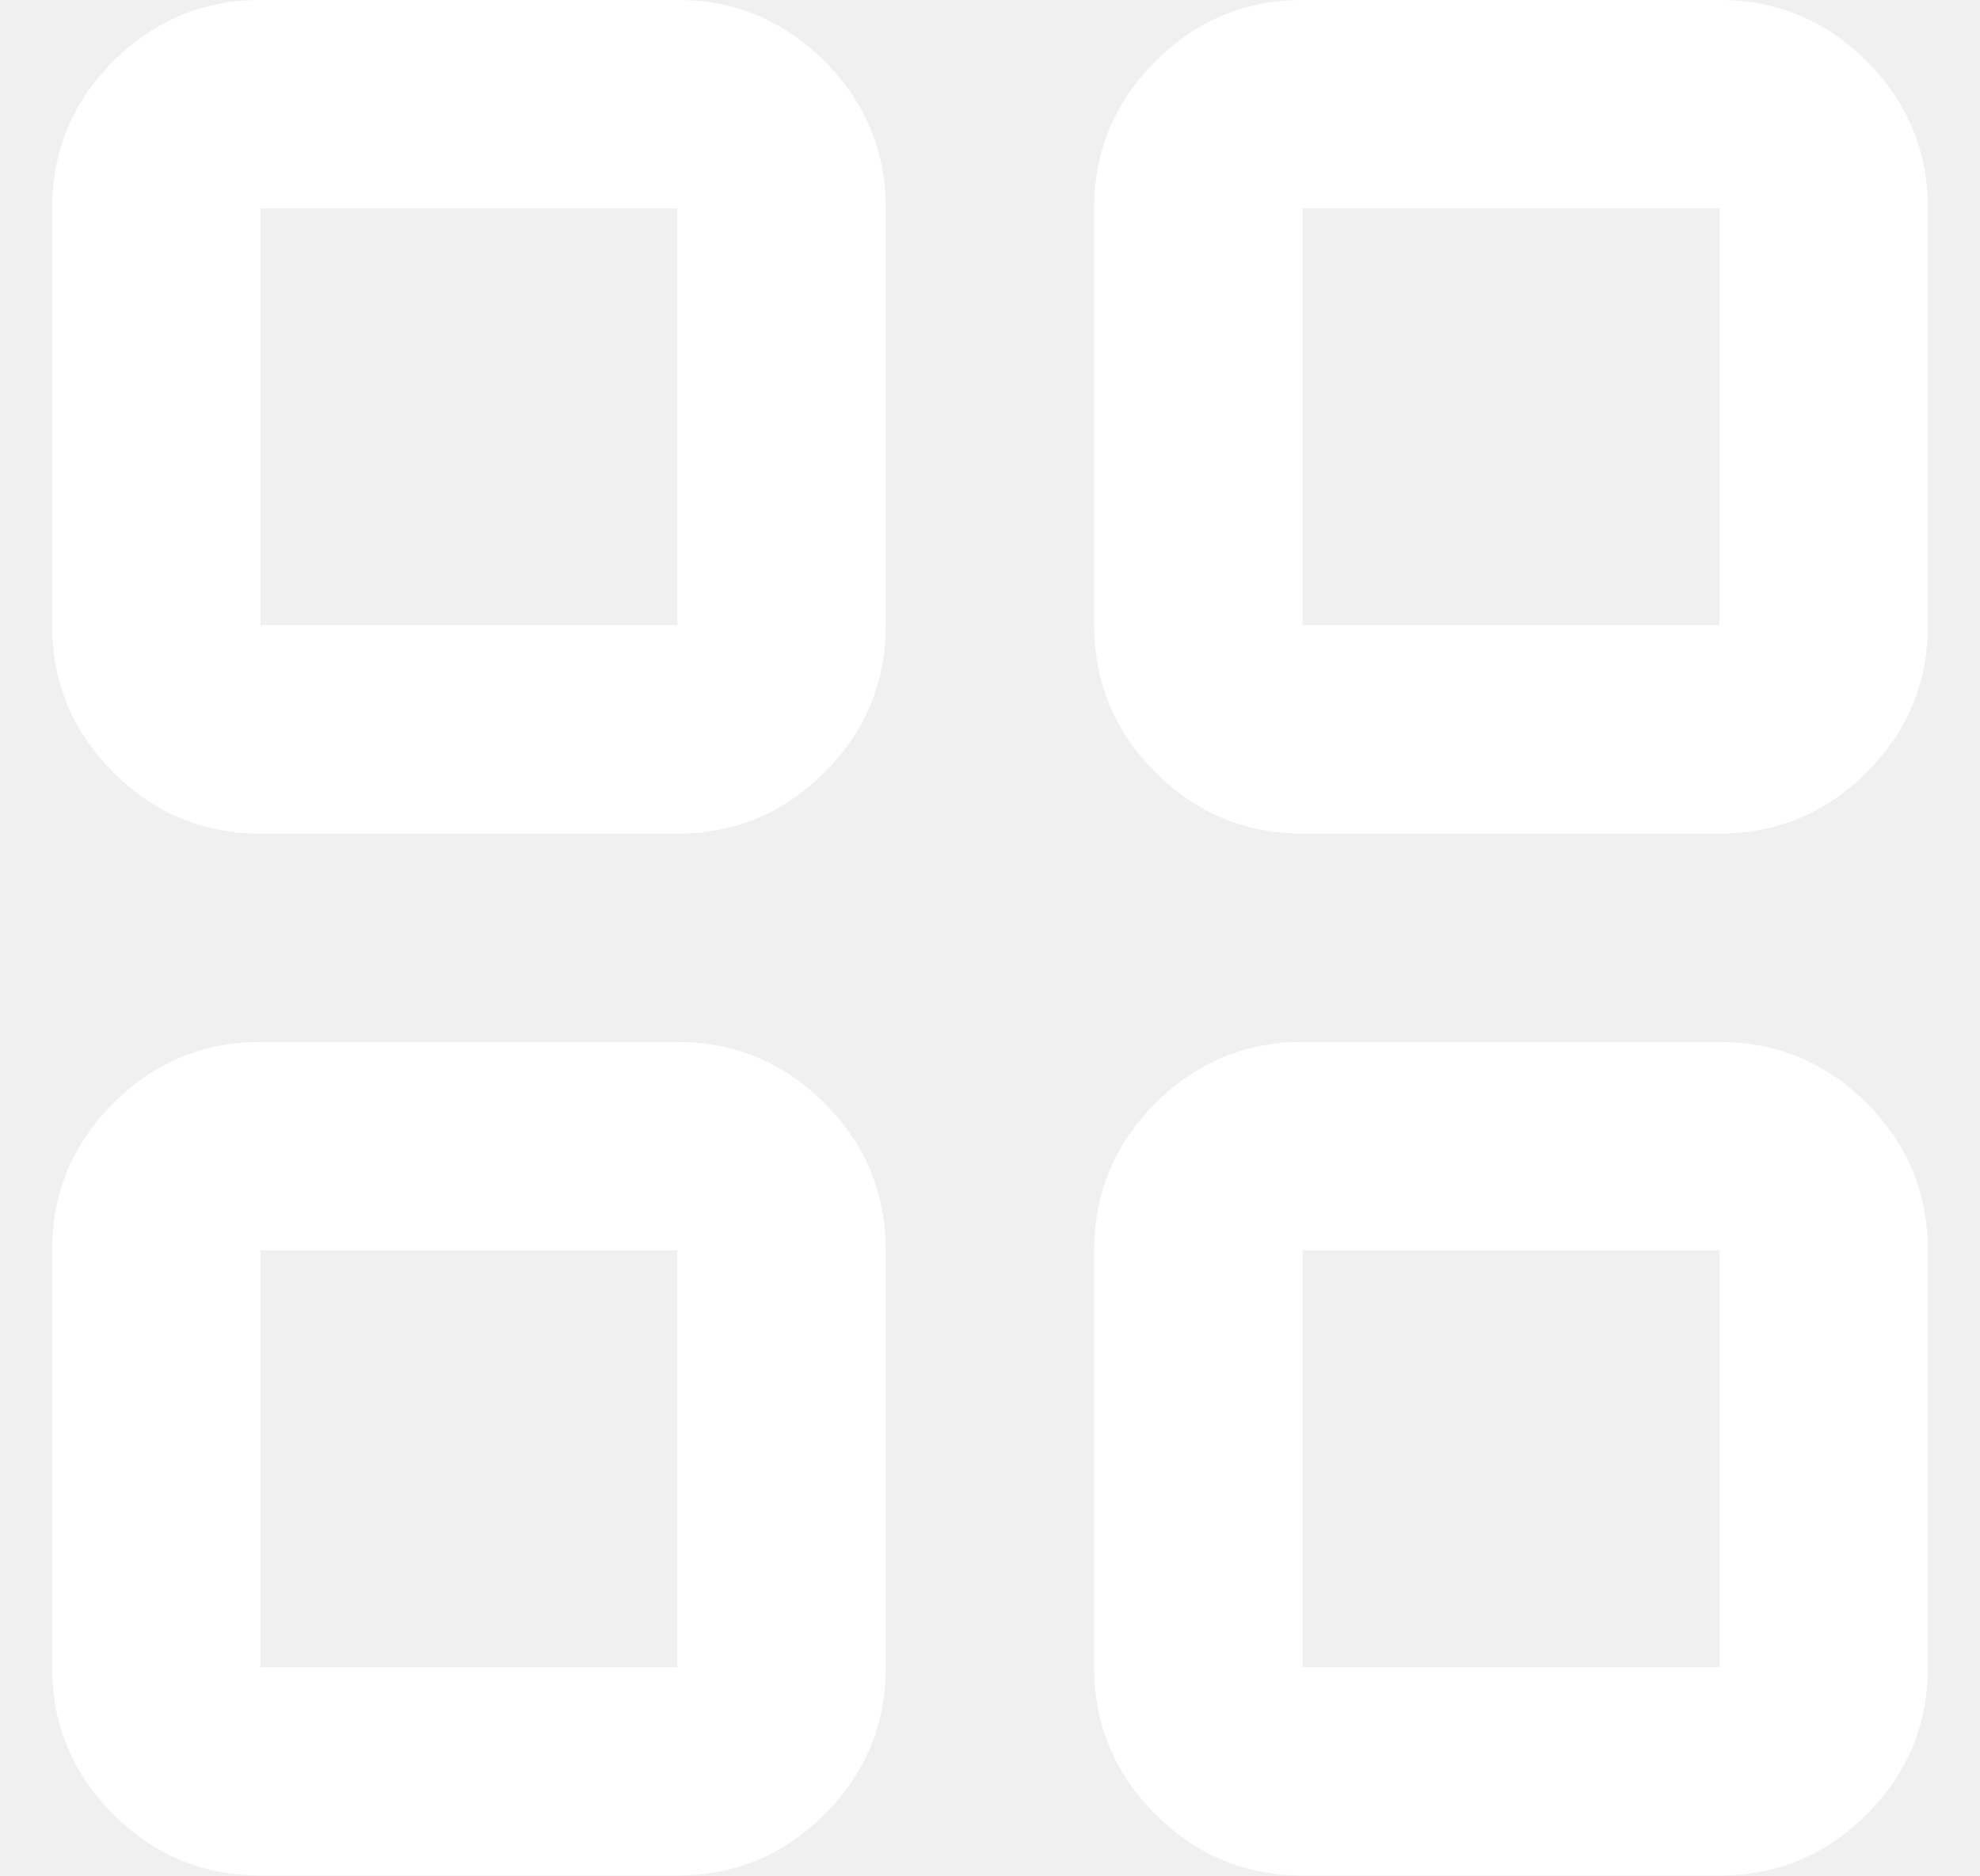
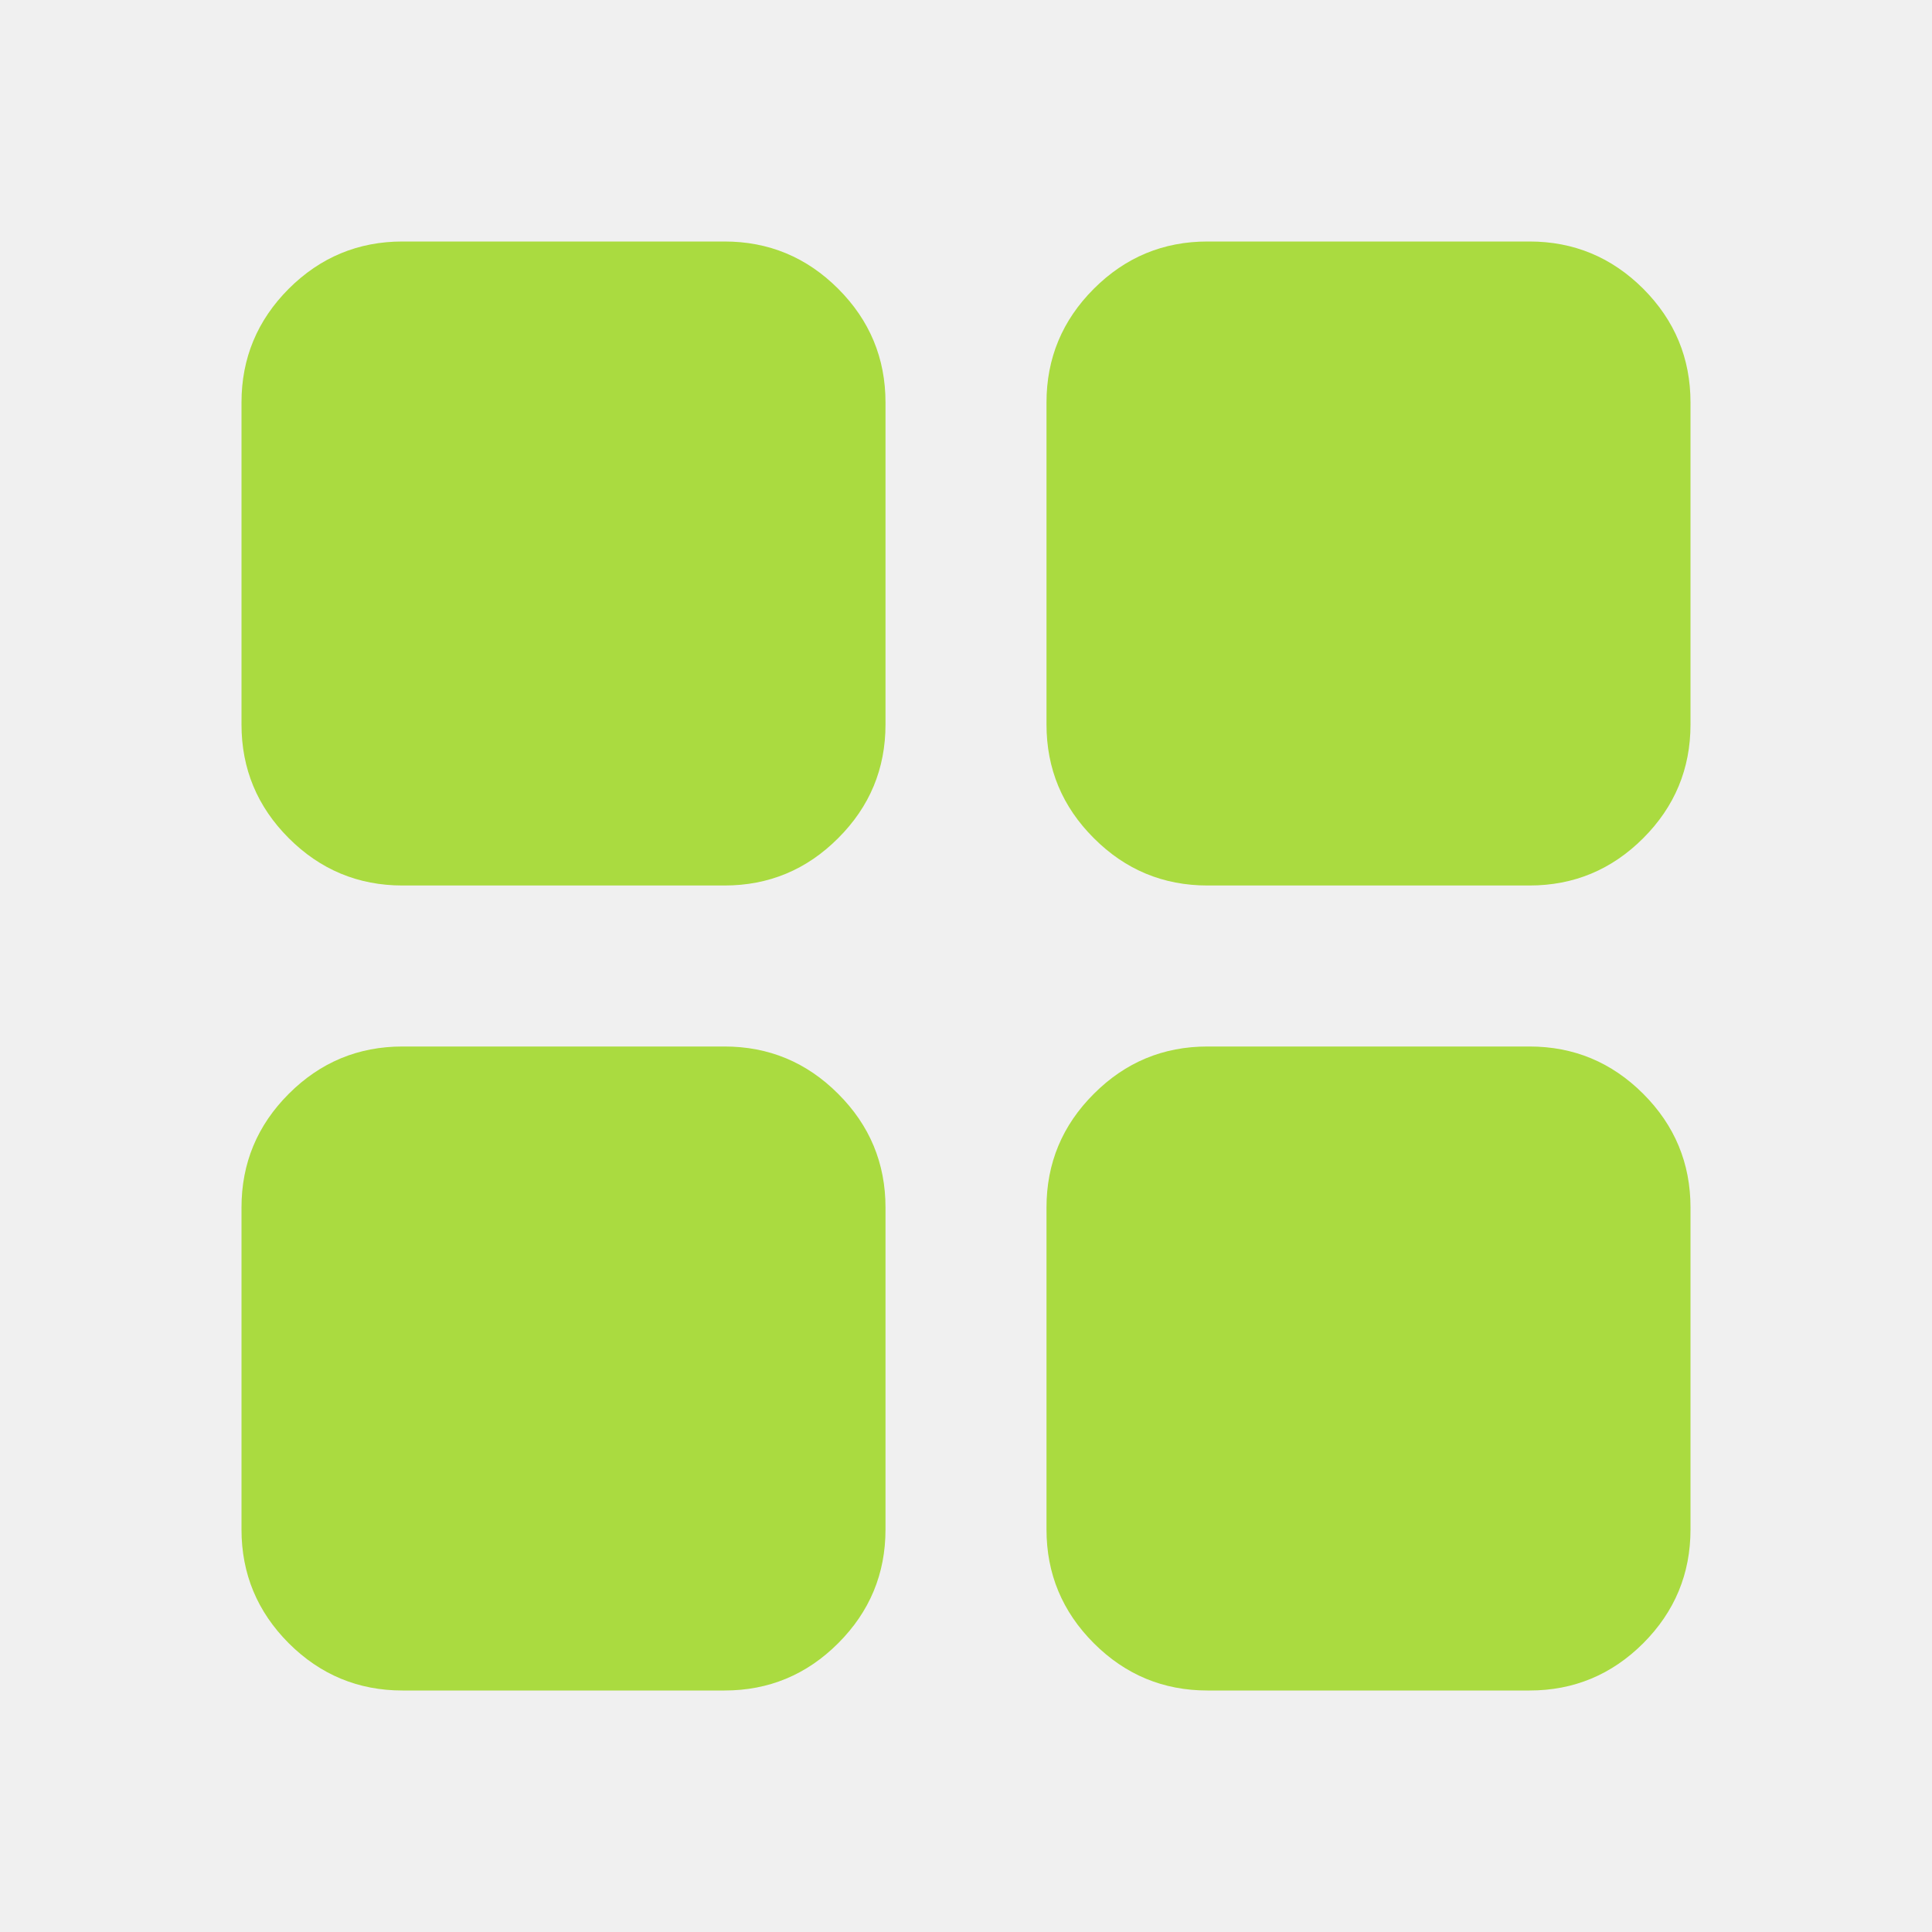
- <svg xmlns="http://www.w3.org/2000/svg" width="19" height="18" viewBox="0 0 19 18" fill="none">
-   <path d="M2.5 8C1.95 8 1.479 7.804 1.087 7.412C0.696 7.021 0.5 6.55 0.5 6V2C0.5 1.45 0.696 0.979 1.087 0.588C1.479 0.196 1.95 0 2.5 0H6.5C7.05 0 7.521 0.196 7.912 0.588C8.304 0.979 8.5 1.45 8.5 2V6C8.5 6.55 8.304 7.021 7.912 7.412C7.521 7.804 7.05 8 6.5 8H2.5ZM2.5 18C1.95 18 1.479 17.804 1.087 17.413C0.696 17.021 0.5 16.55 0.5 16V12C0.5 11.45 0.696 10.979 1.087 10.588C1.479 10.196 1.95 10 2.5 10H6.5C7.05 10 7.521 10.196 7.912 10.588C8.304 10.979 8.5 11.45 8.5 12V16C8.5 16.55 8.304 17.021 7.912 17.413C7.521 17.804 7.05 18 6.5 18H2.5ZM12.5 8C11.95 8 11.479 7.804 11.088 7.412C10.696 7.021 10.5 6.55 10.5 6V2C10.5 1.45 10.696 0.979 11.088 0.588C11.479 0.196 11.95 0 12.5 0H16.5C17.05 0 17.521 0.196 17.913 0.588C18.304 0.979 18.5 1.45 18.5 2V6C18.5 6.55 18.304 7.021 17.913 7.412C17.521 7.804 17.05 8 16.5 8H12.5ZM12.5 18C11.95 18 11.479 17.804 11.088 17.413C10.696 17.021 10.5 16.55 10.5 16V12C10.5 11.45 10.696 10.979 11.088 10.588C11.479 10.196 11.95 10 12.5 10H16.5C17.05 10 17.521 10.196 17.913 10.588C18.304 10.979 18.5 11.45 18.5 12V16C18.5 16.55 18.304 17.021 17.913 17.413C17.521 17.804 17.05 18 16.5 18H12.5ZM2.5 6H6.5V2H2.5V6ZM12.5 6H16.5V2H12.5V6ZM12.5 16H16.5V12H12.5V16ZM2.5 16H6.5V12H2.5V16Z" fill="white" />
+ <svg xmlns="http://www.w3.org/2000/svg" width="24" height="24" viewBox="0 0 24 24" fill="none">
+   <path d="M5 11C4.45 11 3.979 10.804 3.587 10.412C3.196 10.021 3 9.55 3 9V5C3 4.45 3.196 3.979 3.587 3.587C3.979 3.196 4.45 3 5 3H9C9.55 3 10.021 3.196 10.412 3.587C10.804 3.979 11 4.45 11 5V9C11 9.55 10.804 10.021 10.412 10.412C10.021 10.804 9.55 11 9 11H5ZM5 21C4.45 21 3.979 20.804 3.587 20.413C3.196 20.021 3 19.55 3 19V15C3 14.45 3.196 13.979 3.587 13.588C3.979 13.196 4.45 13 5 13H9C9.55 13 10.021 13.196 10.412 13.588C10.804 13.979 11 14.45 11 15V19C11 19.55 10.804 20.021 10.412 20.413C10.021 20.804 9.55 21 9 21H5ZM15 11C14.45 11 13.979 10.804 13.588 10.412C13.196 10.021 13 9.55 13 9V5C13 4.45 13.196 3.979 13.588 3.587C13.979 3.196 14.45 3 15 3H19C19.55 3 20.021 3.196 20.413 3.587C20.804 3.979 21 4.45 21 5V9C21 9.55 20.804 10.021 20.413 10.412C20.021 10.804 19.55 11 19 11H15ZM15 21C14.45 21 13.979 20.804 13.588 20.413C13.196 20.021 13 19.55 13 19V15C13 14.45 13.196 13.979 13.588 13.588C13.979 13.196 14.45 13 15 13H19C19.55 13 20.021 13.196 20.413 13.588C20.804 13.979 21 14.45 21 15V19C21 19.55 20.804 20.021 20.413 20.413C20.021 20.804 19.55 21 19 21H15Z" fill="#AADB40" />
</svg>
